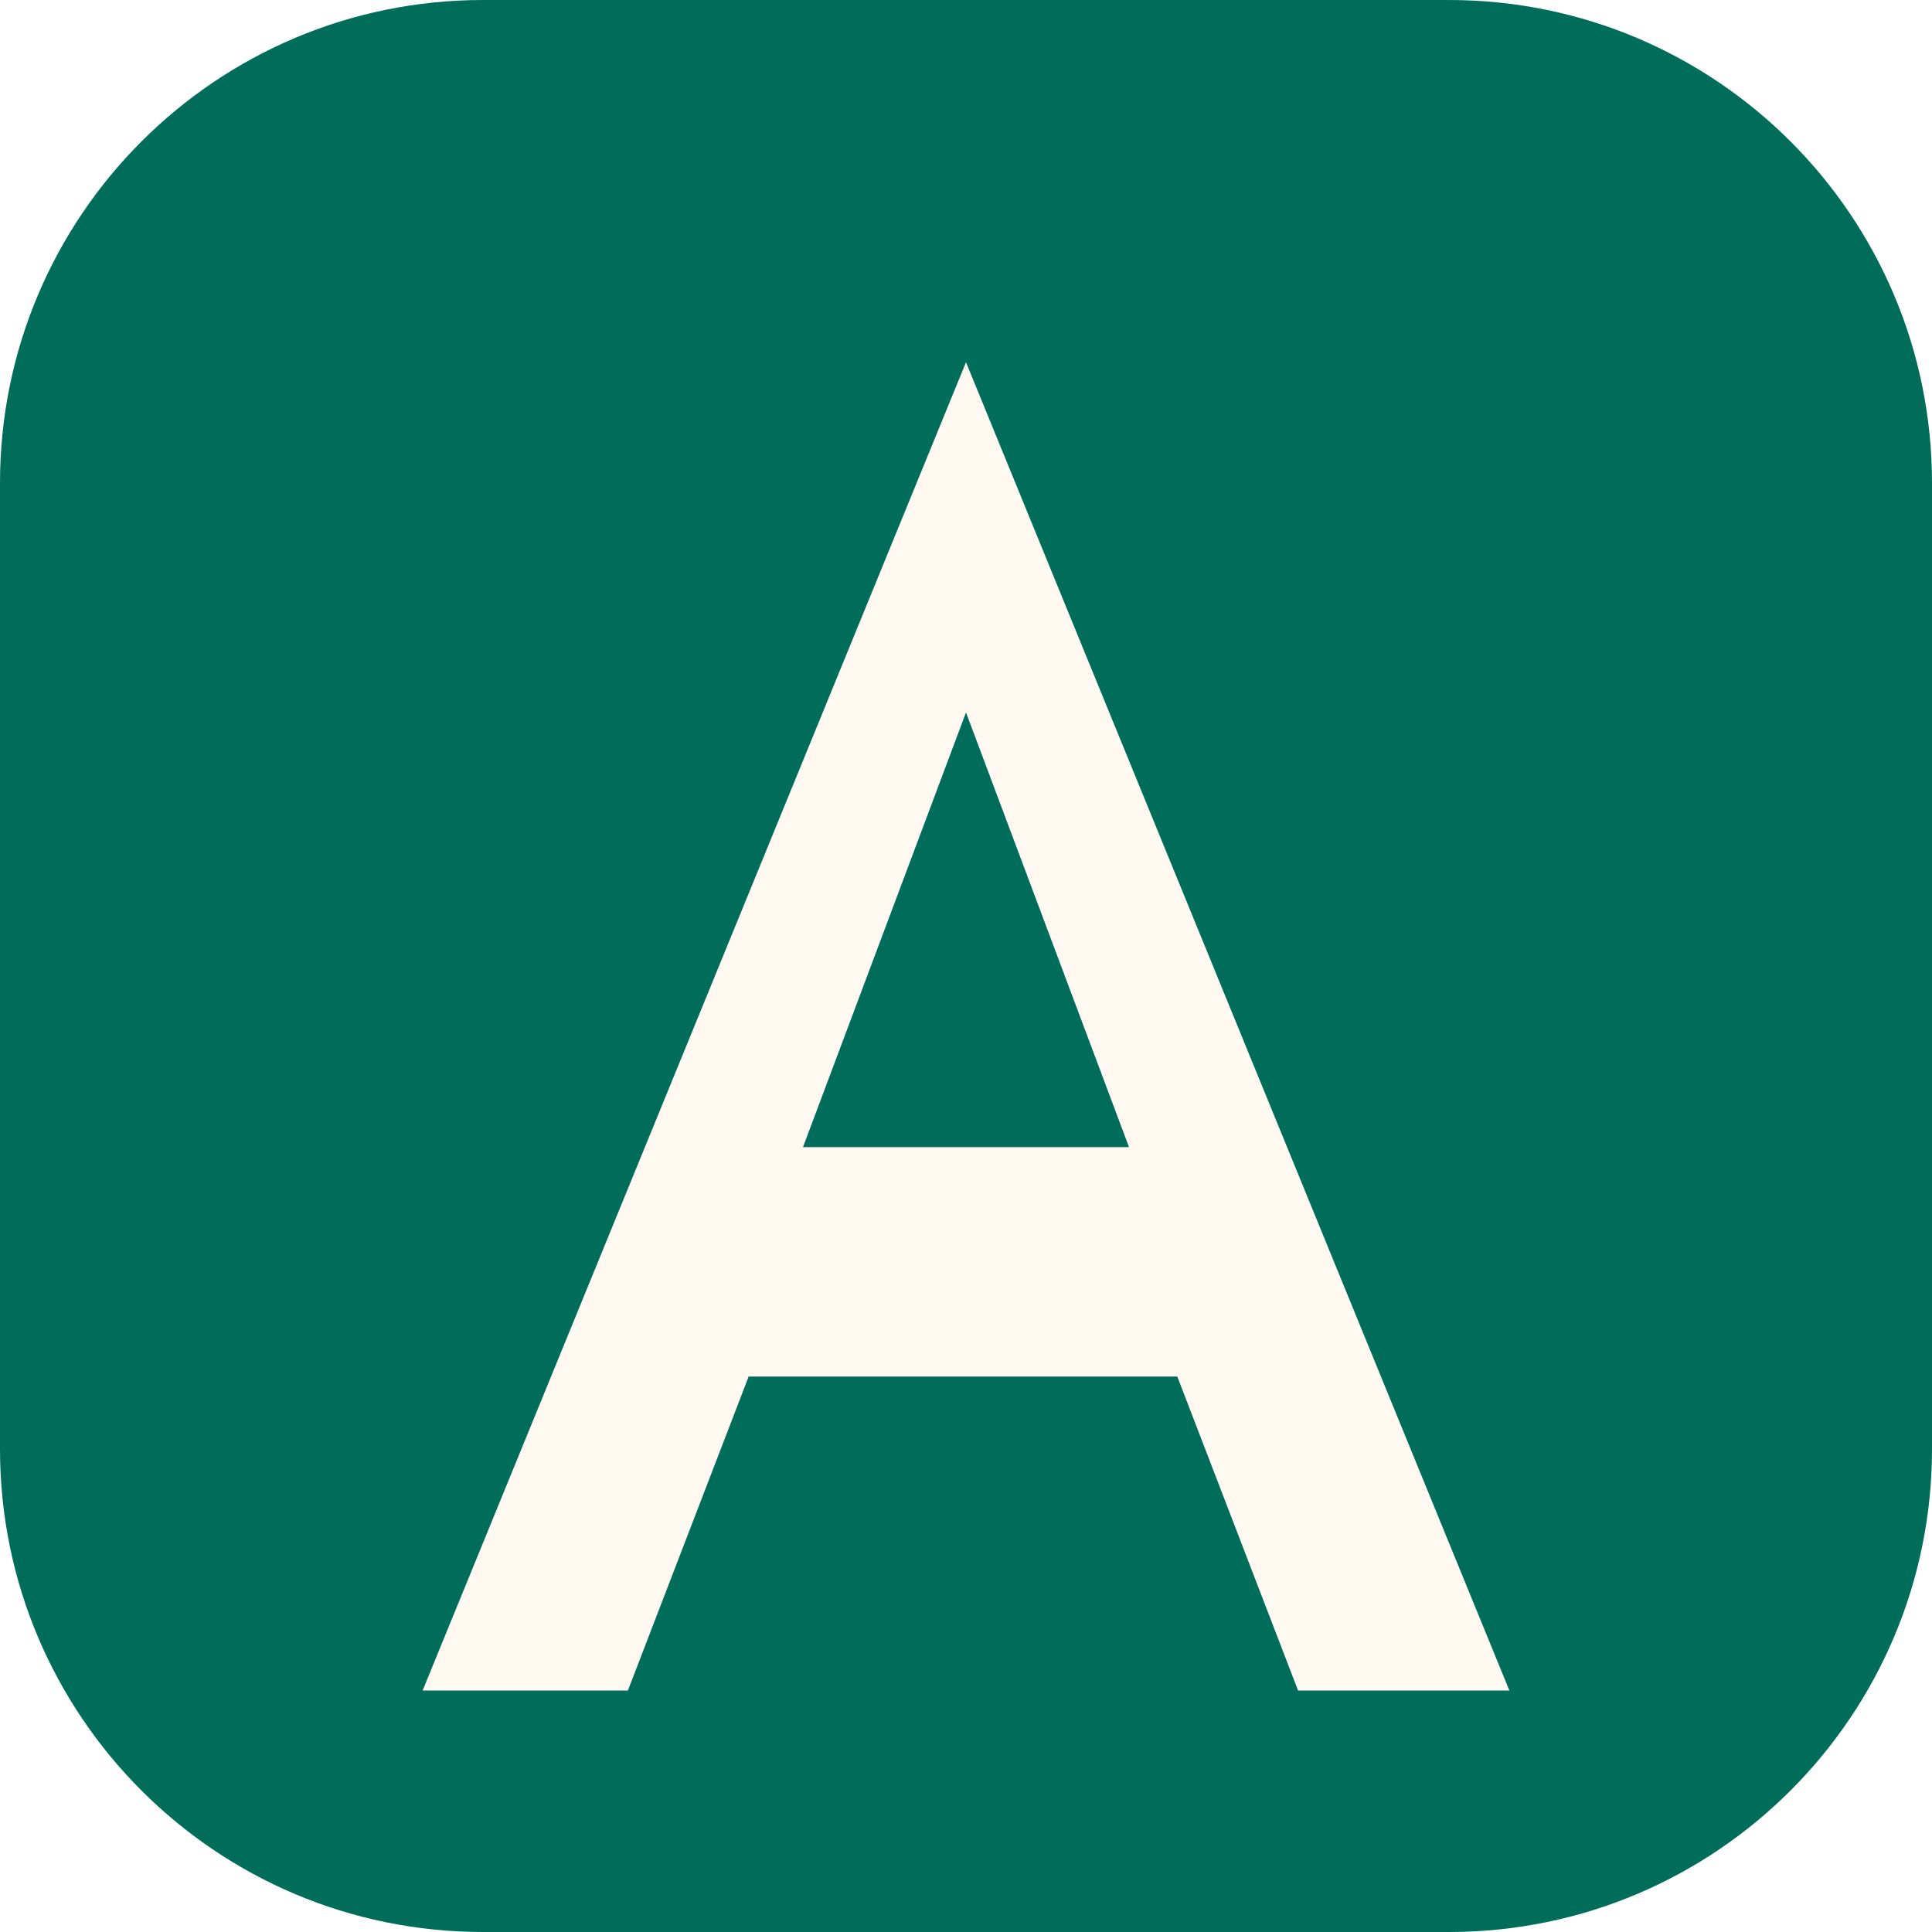
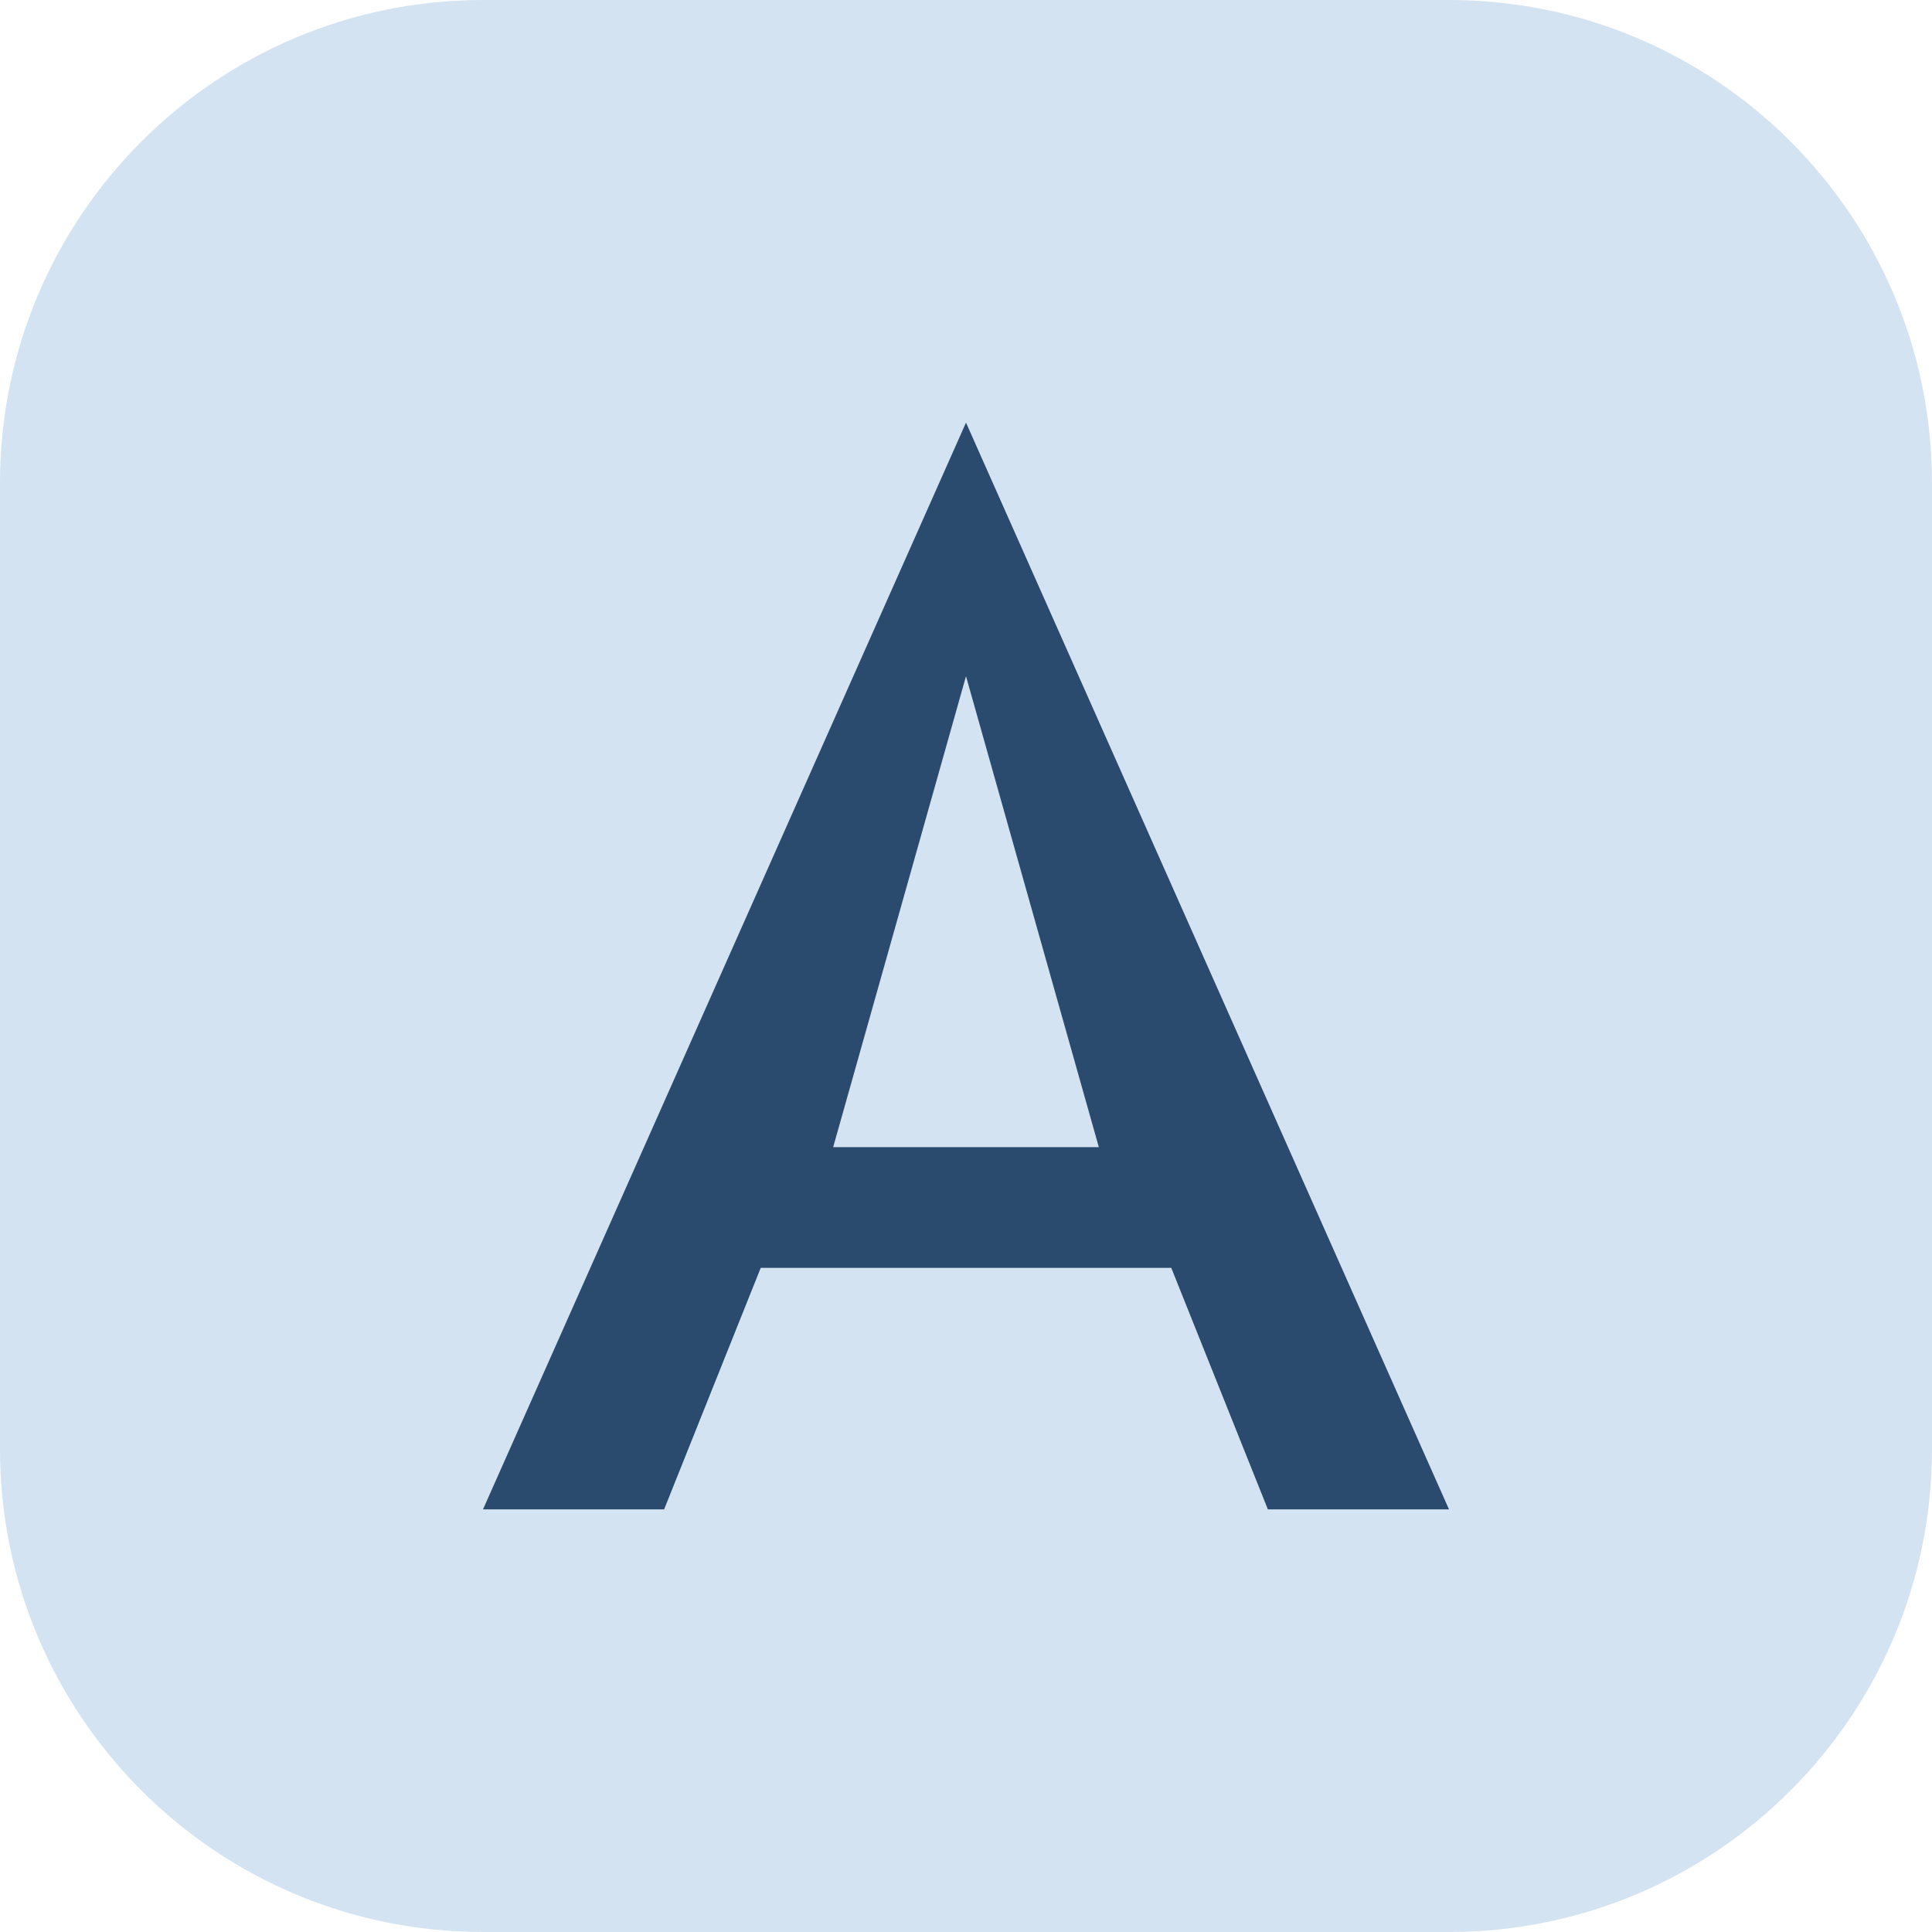
- <svg xmlns="http://www.w3.org/2000/svg" viewBox="0 0 32 32" role="img" aria-label="Andrew">
-   <rect width="32" height="32" rx="8" fill="#006D5B" />
-   <path fill="#FFF9F2" d="M16 6l9 22h-3.5l-2-5.2H12.4L10.4 28H7L16 6zm0 5.8L13.3 19h5.4L16 11.8z" />
+ <svg xmlns="http://www.w3.org/2000/svg" viewBox="0 0 32 32" role="img" aria-label="Site">
+   <rect width="32" height="32" rx="8" fill="#d4e3f2" />
+   <path fill="#2a4a6e" d="M16 7l8 18h-3l-1.6-4H12.6L11 25H8L16 7zm0 4.2L13.8 19h4.4L16 11.2z" />
</svg>
